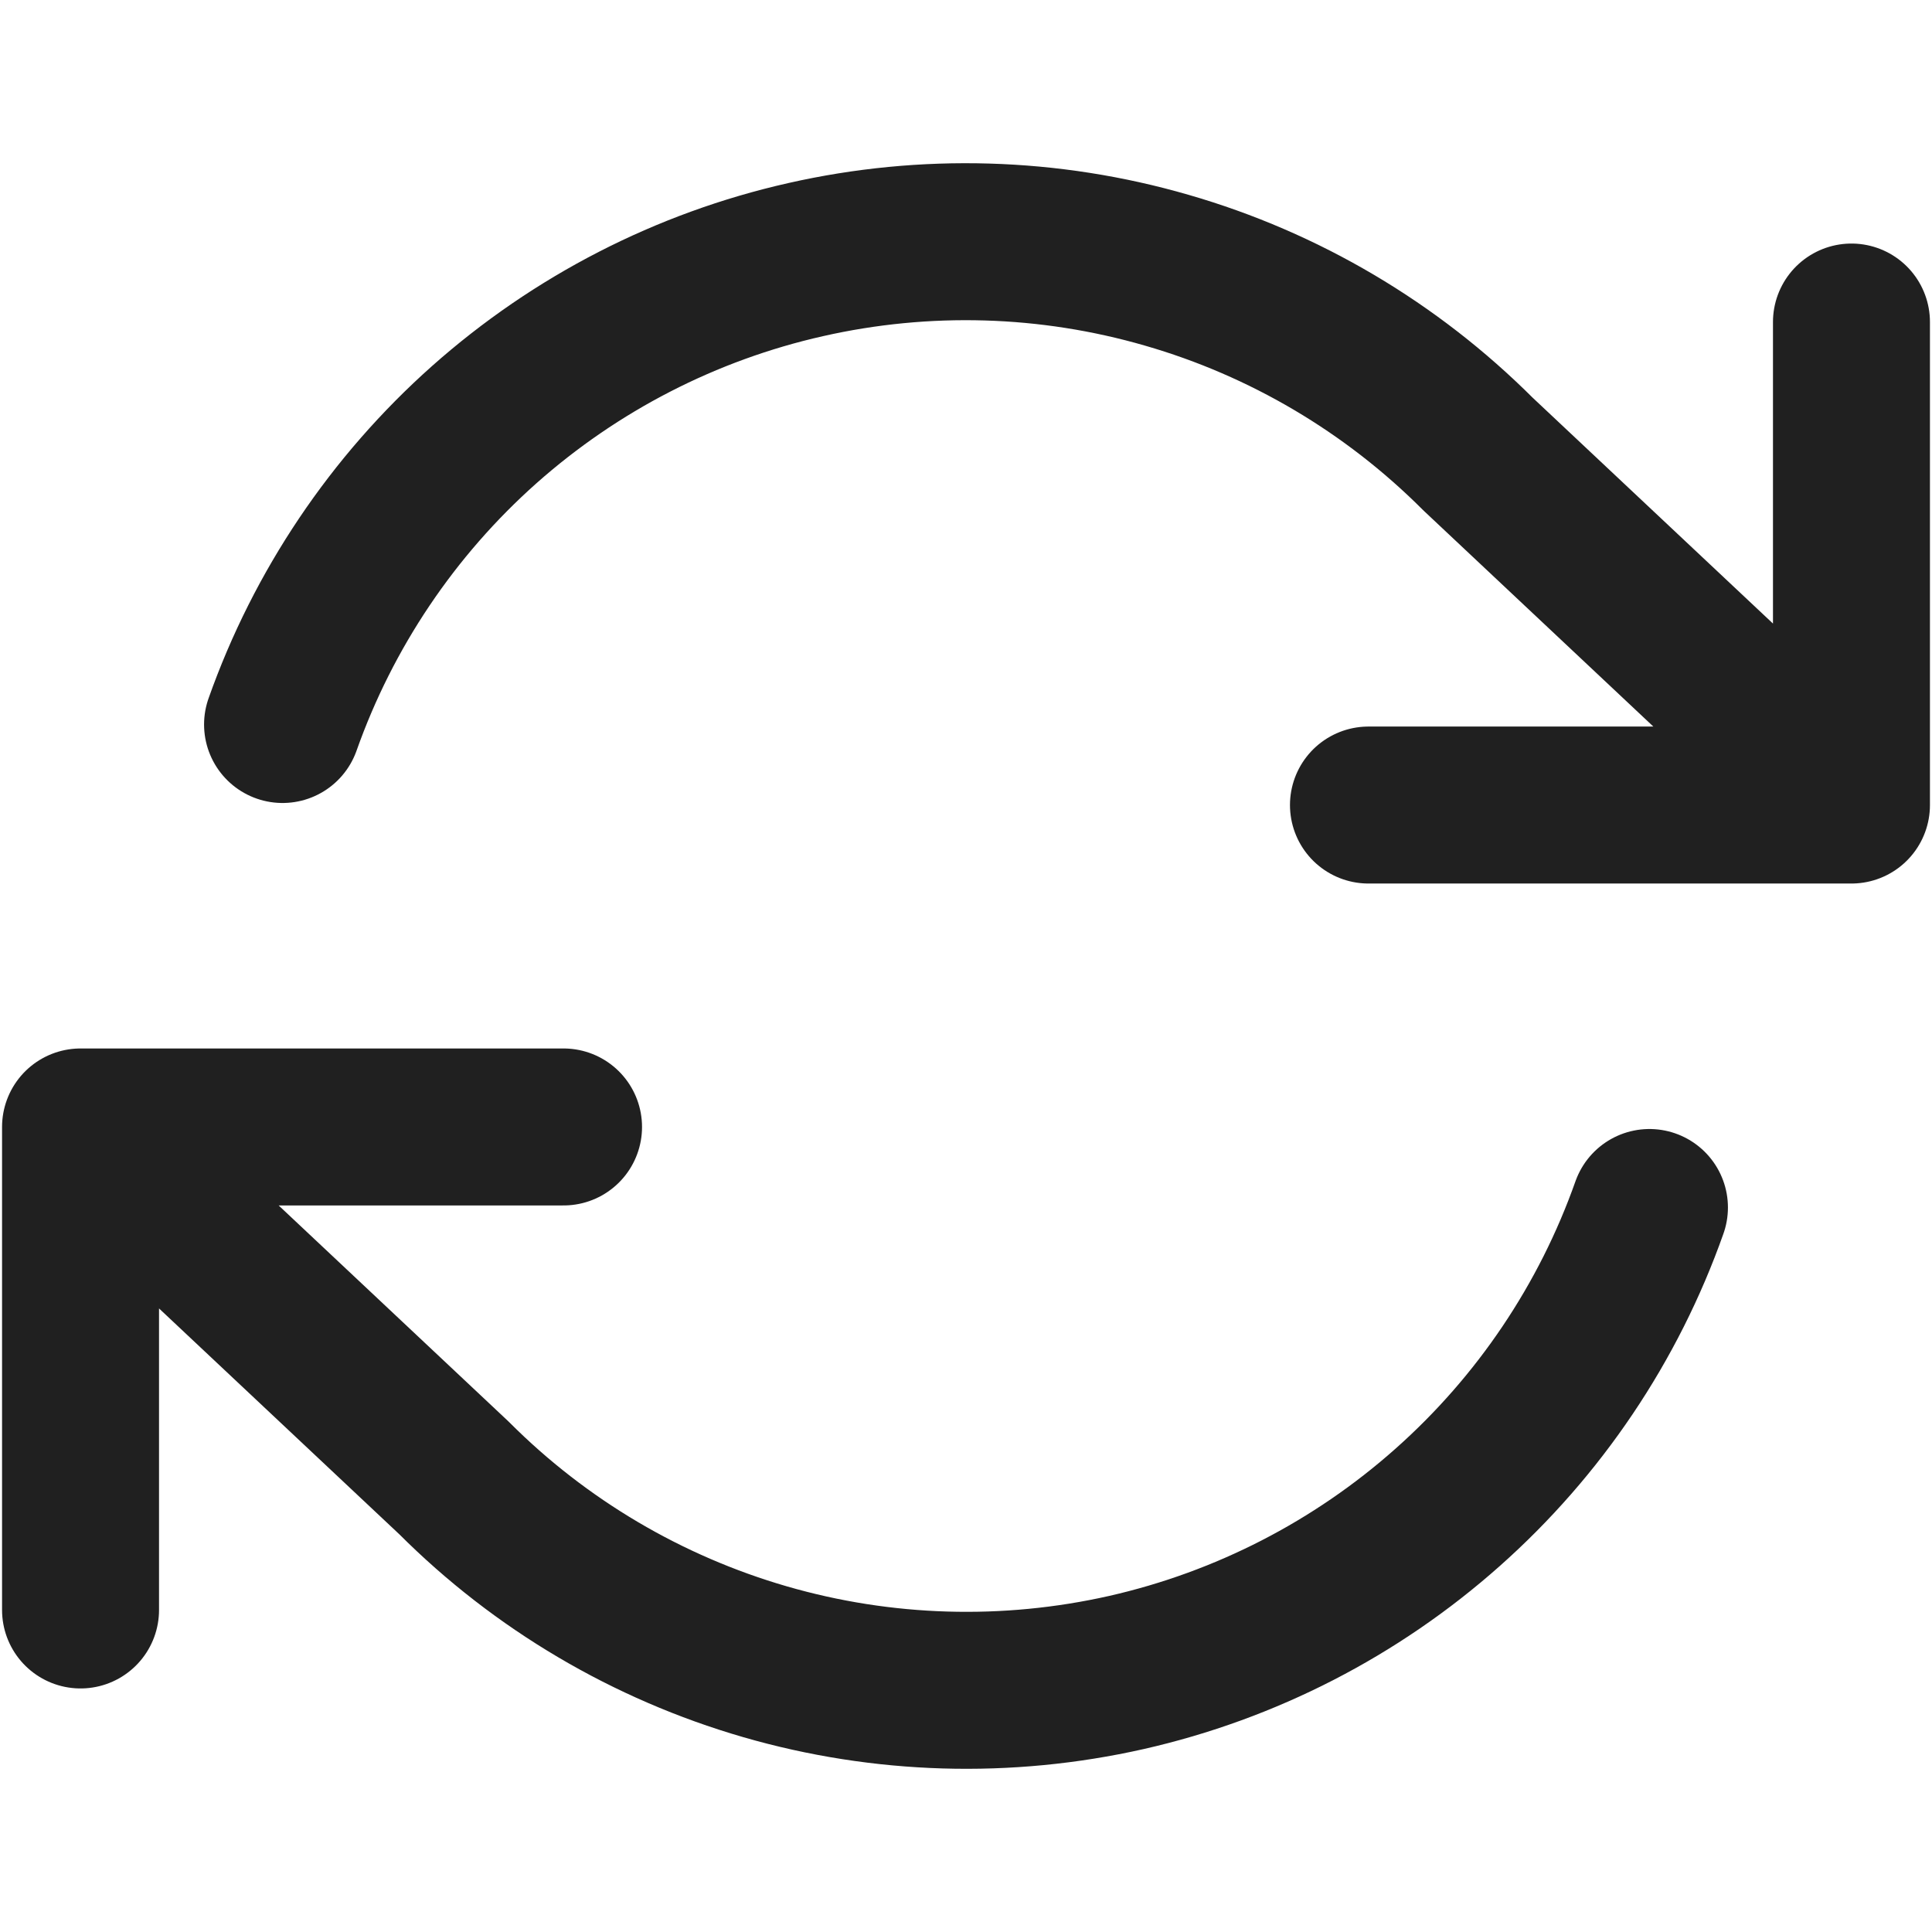
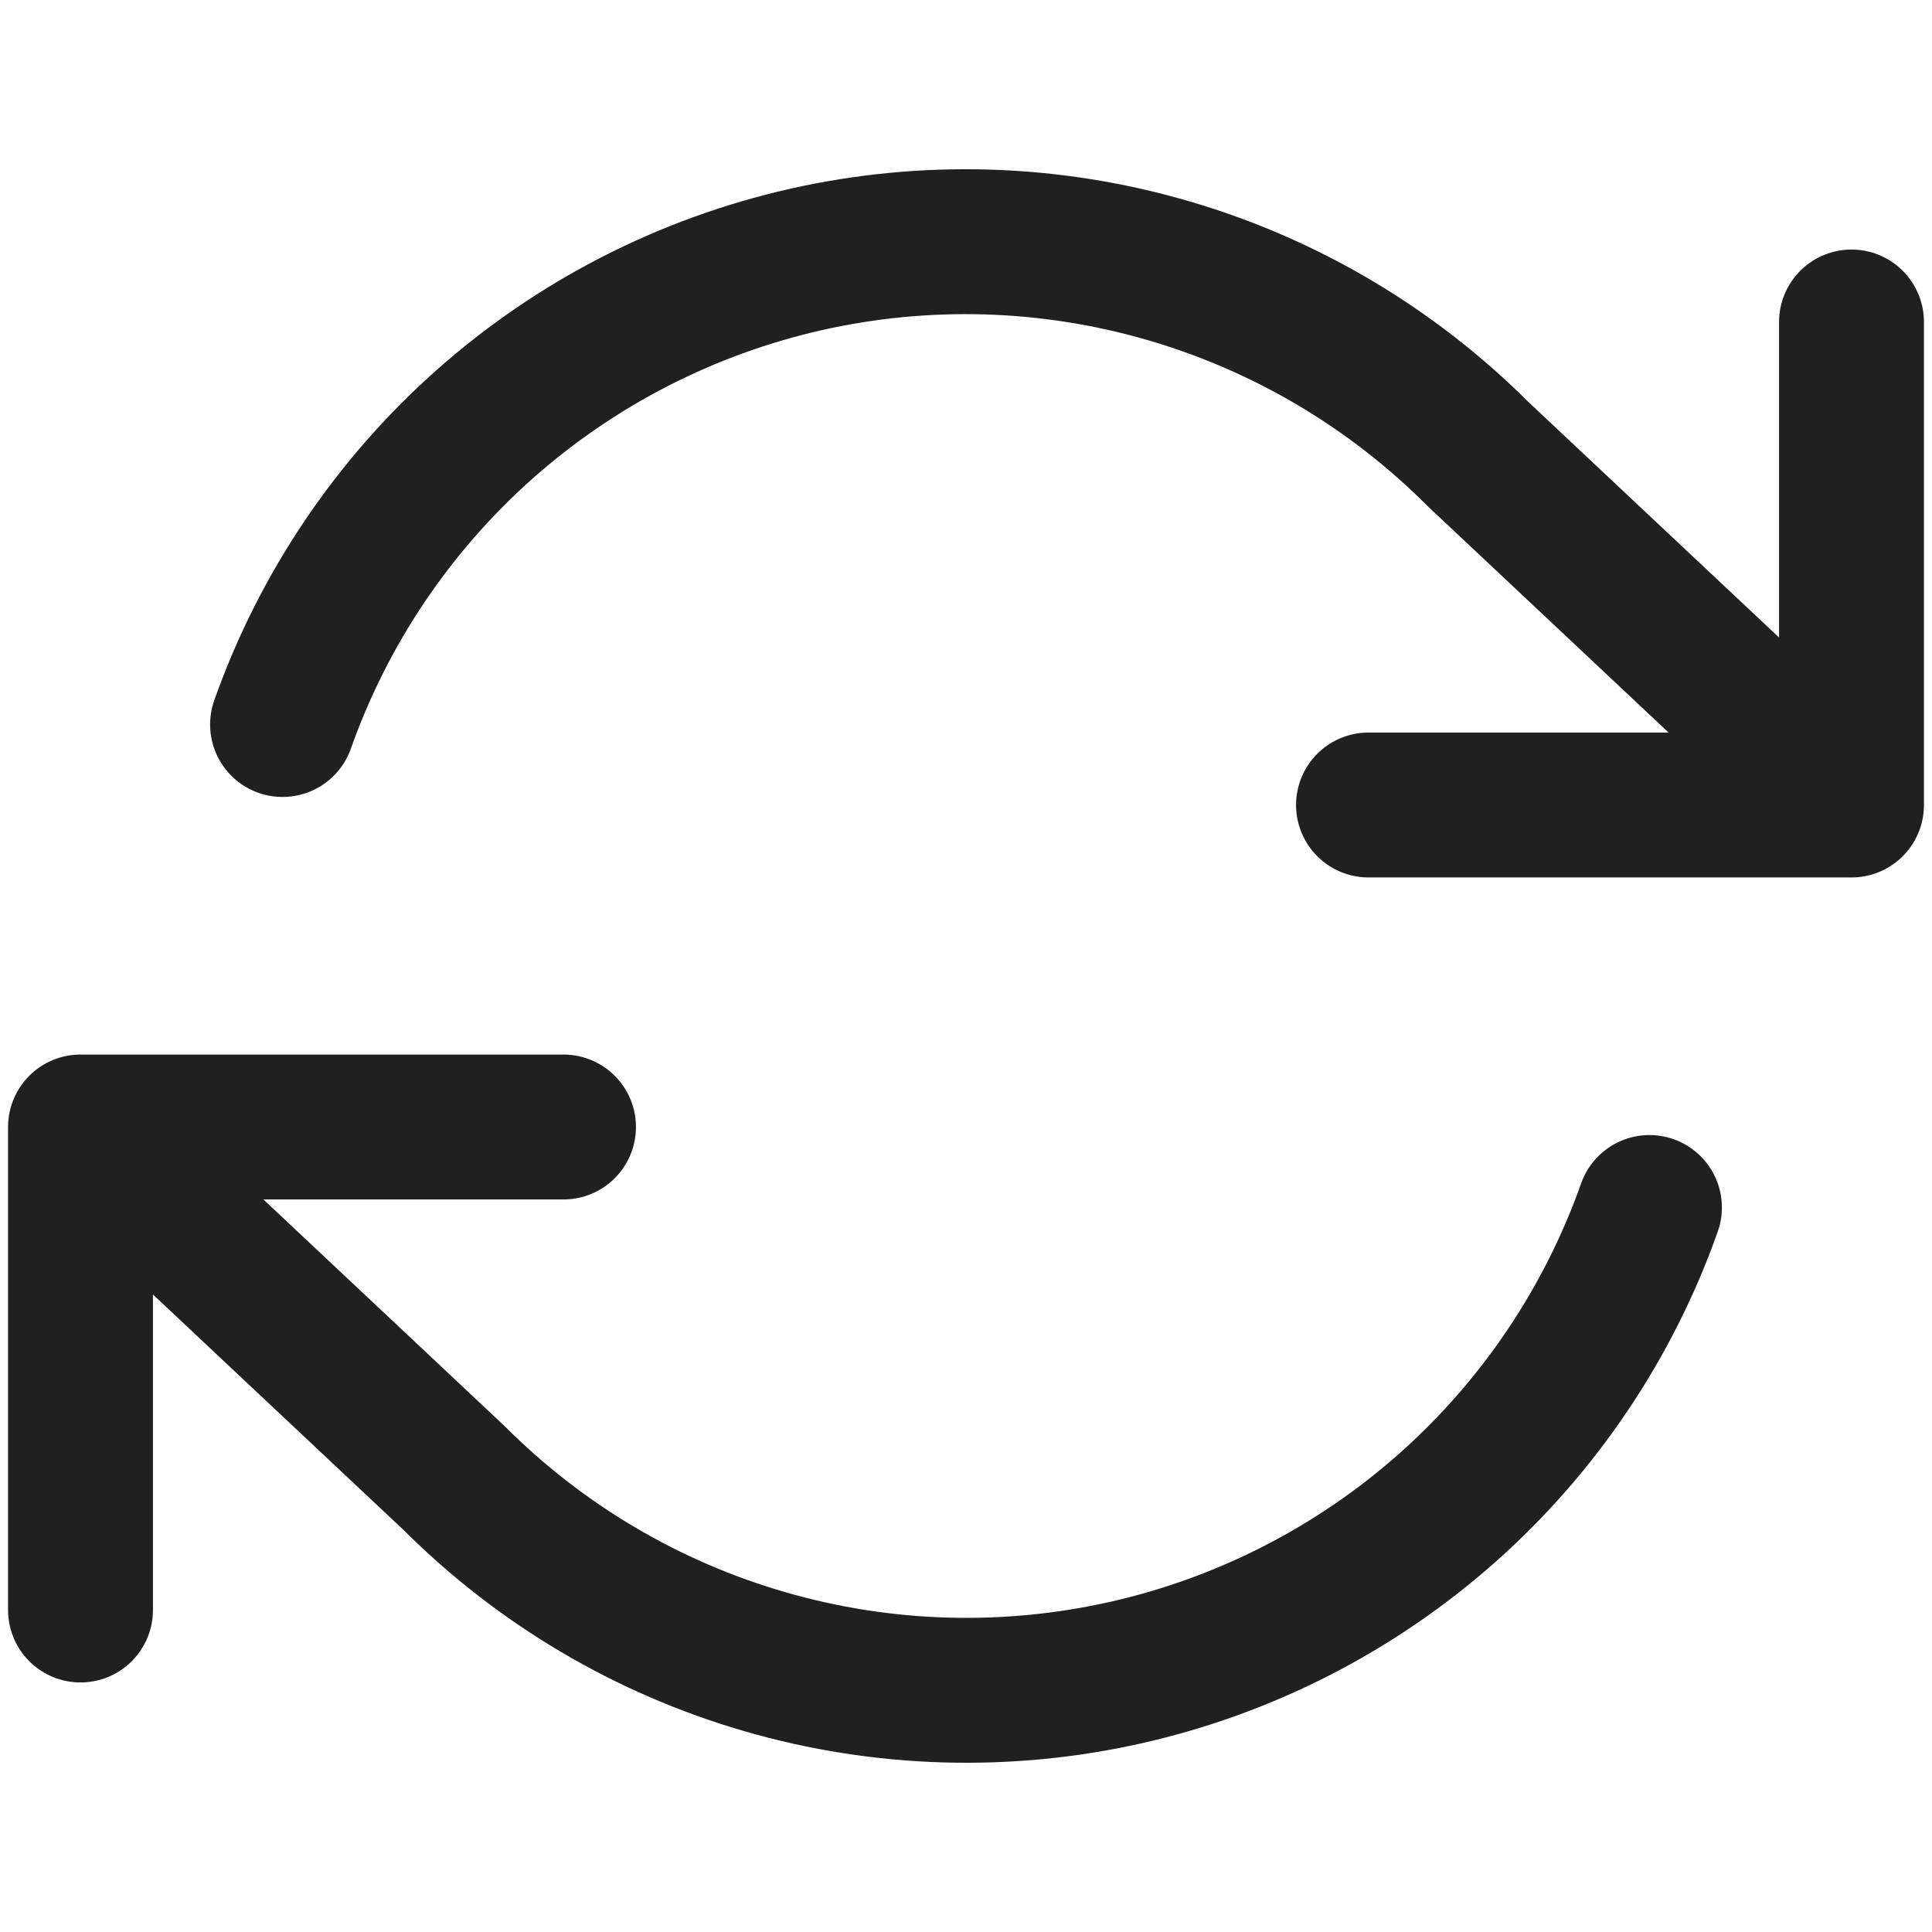
- <svg xmlns="http://www.w3.org/2000/svg" width="16" height="16" viewBox="0 0 16 16" fill="none">
-   <path d="M-772 -572C-772 -576.418 -768.418 -580 -764 -580H300C304.418 -580 308 -576.418 308 -572V1082C308 1086.42 304.418 1090 300 1090H-764C-768.418 1090 -772 1086.42 -772 1082V-572Z" fill="white" />
-   <path d="M-764 -580V-579H300V-580V-581H-764V-580ZM308 -572H307V1082H308H309V-572H308ZM300 1090V1089H-764V1090V1091H300V1090ZM-772 1082H-771V-572H-772H-773V1082H-772ZM-764 1090V1089C-767.866 1089 -771 1085.87 -771 1082H-772H-773C-773 1086.97 -768.971 1091 -764 1091V1090ZM308 1082H307C307 1085.87 303.866 1089 300 1089V1090V1091C304.971 1091 309 1086.97 309 1082H308ZM300 -580V-579C303.866 -579 307 -575.866 307 -572H308H309C309 -576.971 304.971 -581 300 -581V-580ZM-764 -580V-581C-768.971 -581 -773 -576.971 -773 -572H-772H-771C-771 -575.866 -767.866 -579 -764 -579V-580Z" fill="#F1F1F1" />
-   <path d="M15.333 2.667V6.667M15.333 6.667H11.333M15.333 6.667L12.24 3.76C11.523 3.043 10.637 2.519 9.663 2.238C8.69 1.956 7.661 1.926 6.672 2.15C5.683 2.373 4.768 2.844 4.01 3.517C3.253 4.19 2.678 5.045 2.34 6M0.667 13.333V9.333M0.667 9.333H4.667M0.667 9.333L3.76 12.24C4.476 12.957 5.363 13.48 6.336 13.762C7.31 14.044 8.339 14.074 9.328 13.851C10.316 13.627 11.232 13.156 11.989 12.483C12.747 11.81 13.322 10.956 13.66 10" stroke="#202020" stroke-width="1.3" stroke-linecap="round" stroke-linejoin="round" />
+ <svg xmlns="http://www.w3.org/2000/svg" width="24" height="24" viewBox="0 0 24 24" fill="none">
+   <path d="M-1036 -612C-1036 -616.418 -1032.42 -620 -1028 -620H116C120.418 -620 124 -616.418 124 -612V1078C124 1082.42 120.418 1086 116 1086H-1028C-1032.42 1086 -1036 1082.42 -1036 1078V-612Z" fill="white" />
+   <path d="M-1028 -620V-619H116V-620V-621H-1028V-620ZM124 -612H123V1078H124H125V-612H124ZM116 1086V1085H-1028V1086V1087H116V1086ZM-1036 1078H-1035V-612H-1036H-1037V1078H-1036ZM-1028 1086V1085C-1031.87 1085 -1035 1081.87 -1035 1078H-1036H-1037C-1037 1082.97 -1032.97 1087 -1028 1087V1086ZM124 1078H123C123 1081.87 119.866 1085 116 1085V1086V1087C120.971 1087 125 1082.97 125 1078H124ZM116 -620V-619C119.866 -619 123 -615.866 123 -612H124H125C125 -616.971 120.971 -621 116 -621V-620ZM-1028 -620V-621C-1032.97 -621 -1037 -616.971 -1037 -612H-1036H-1035C-1035 -615.866 -1031.87 -619 -1028 -619V-620Z" fill="#F1F1F1" />
+   <path d="M23 4V10M23 10H17M23 10L18.36 5.64C17.285 4.565 15.956 3.779 14.495 3.357C13.035 2.934 11.491 2.889 10.008 3.224C8.525 3.56 7.152 4.265 6.015 5.275C4.879 6.285 4.017 7.567 3.51 9M1 20V14M1 14H7M1 14L5.64 18.36C6.715 19.435 8.044 20.221 9.505 20.643C10.965 21.066 12.509 21.111 13.992 20.776C15.475 20.44 16.848 19.735 17.985 18.725C19.121 17.715 19.983 16.433 20.49 15" stroke="#202020" stroke-width="1.8" stroke-linecap="round" stroke-linejoin="round" />
</svg>
